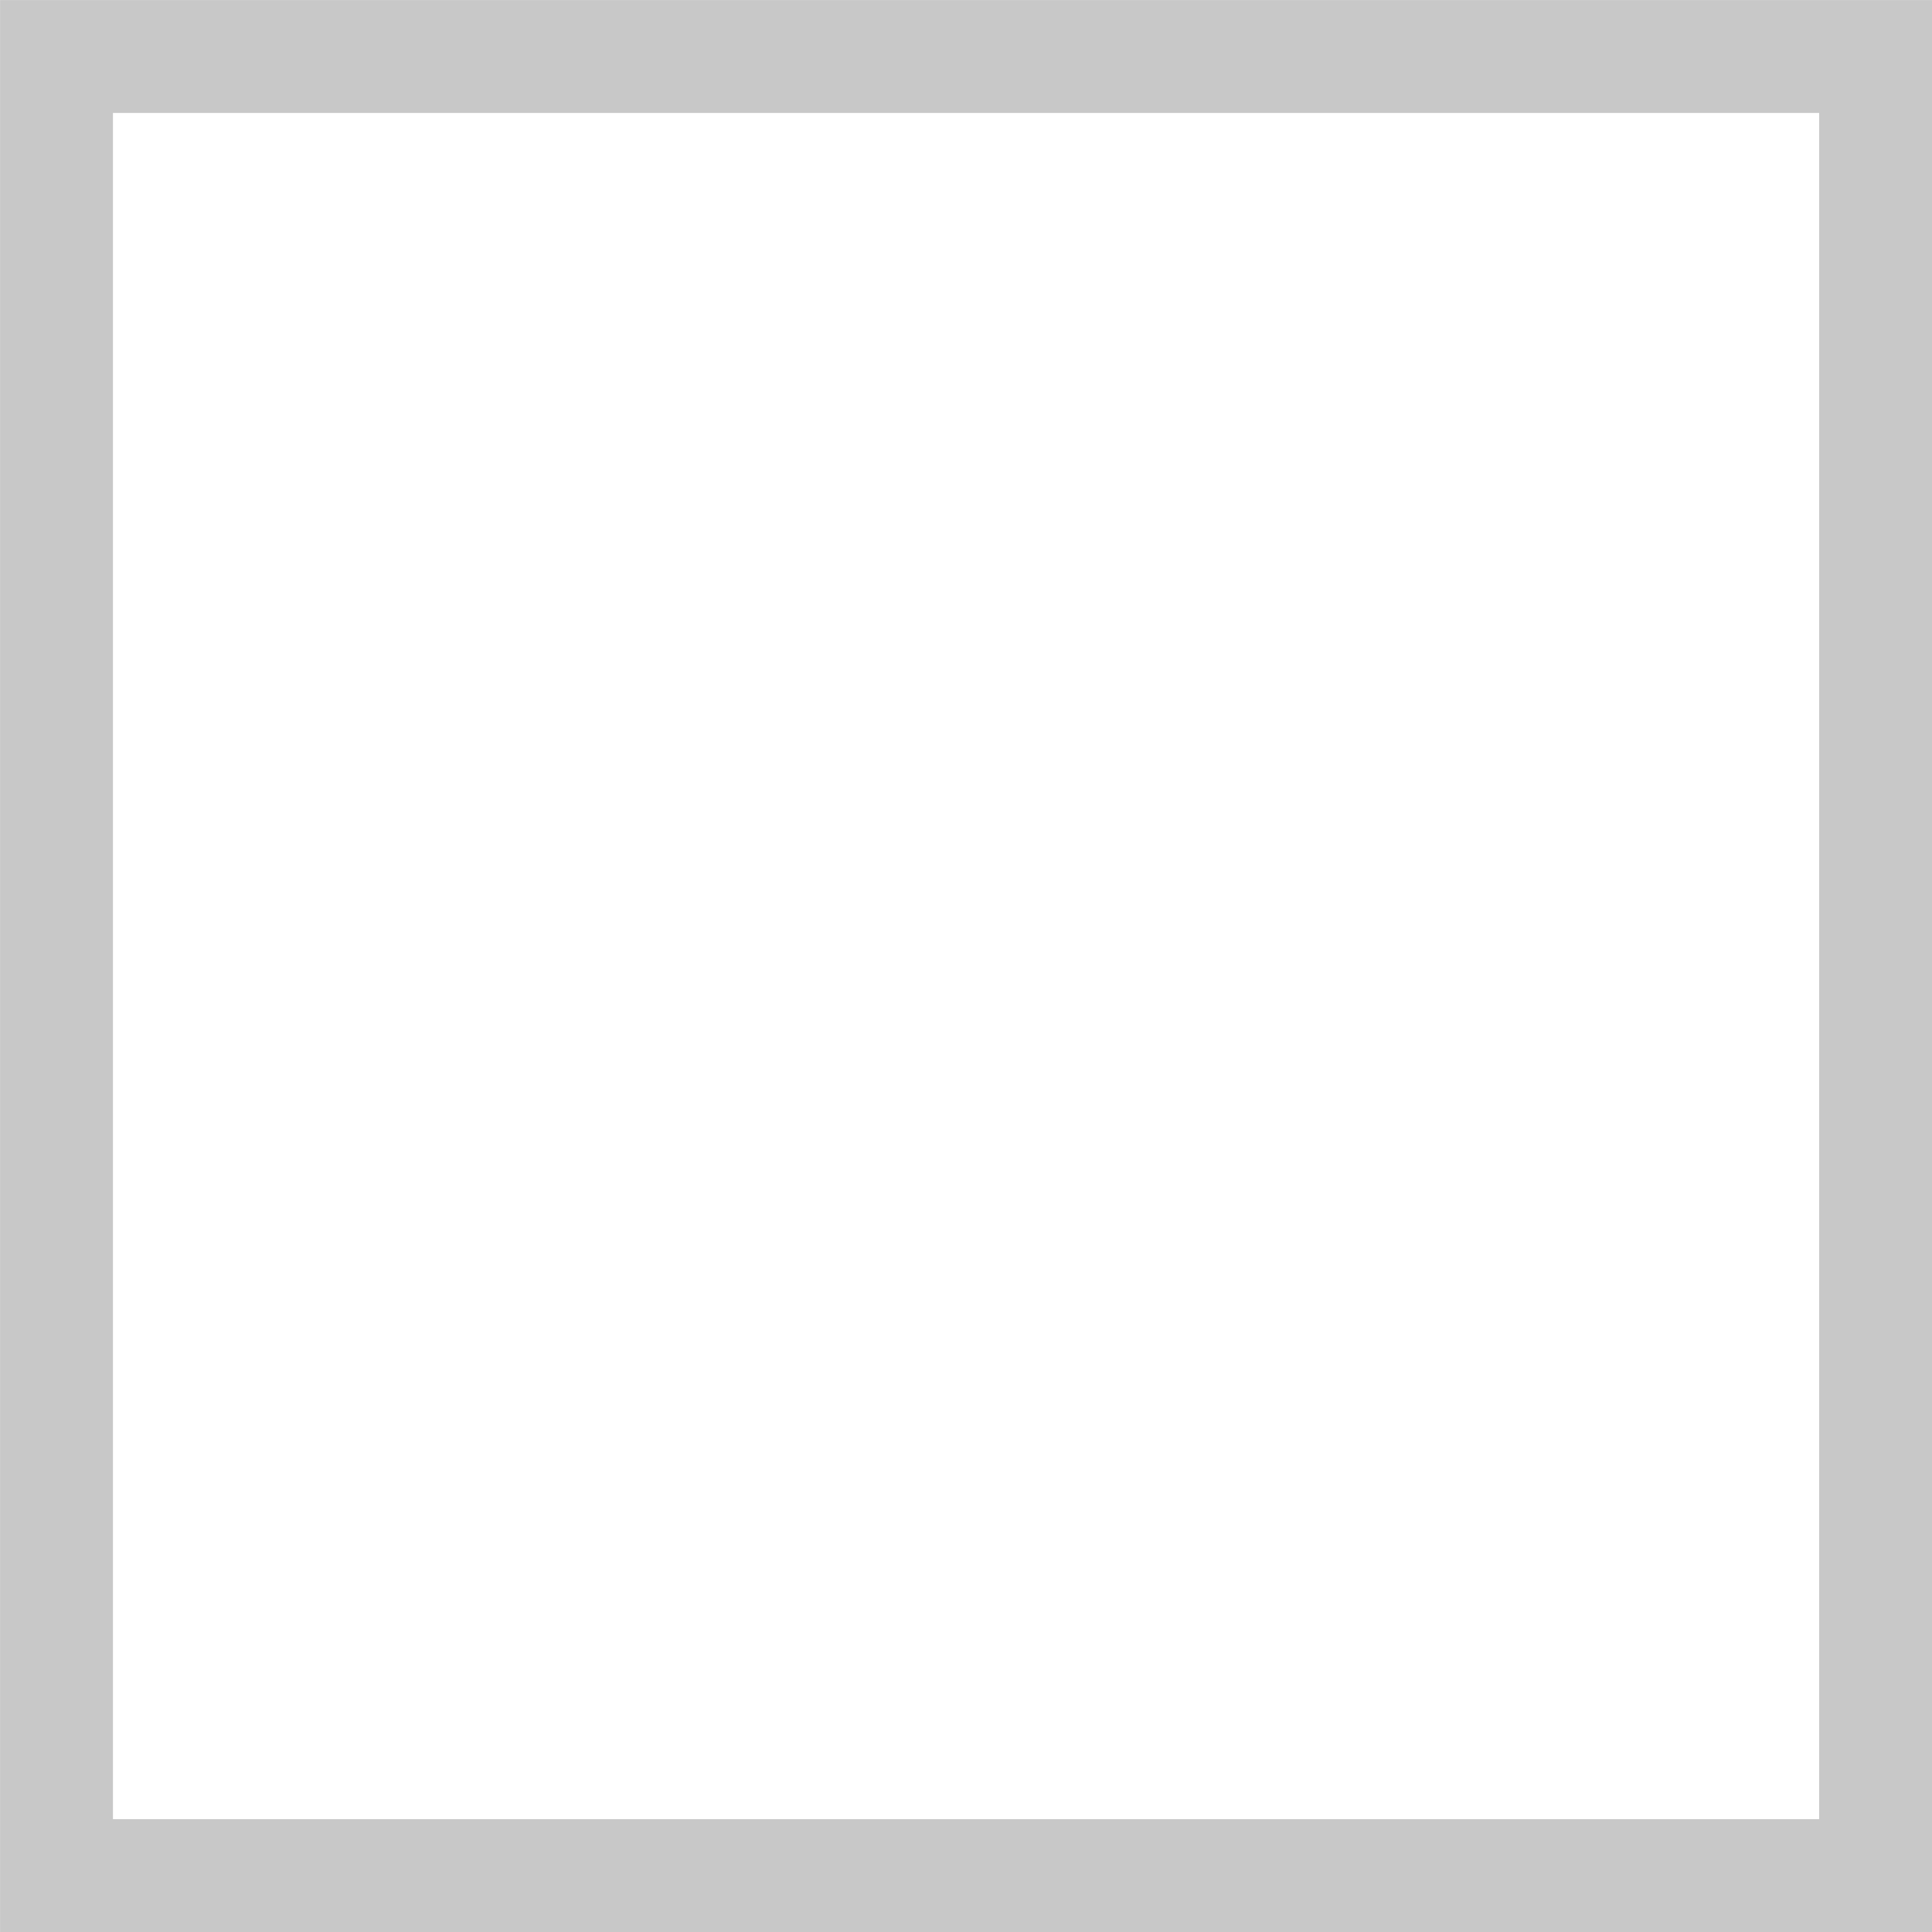
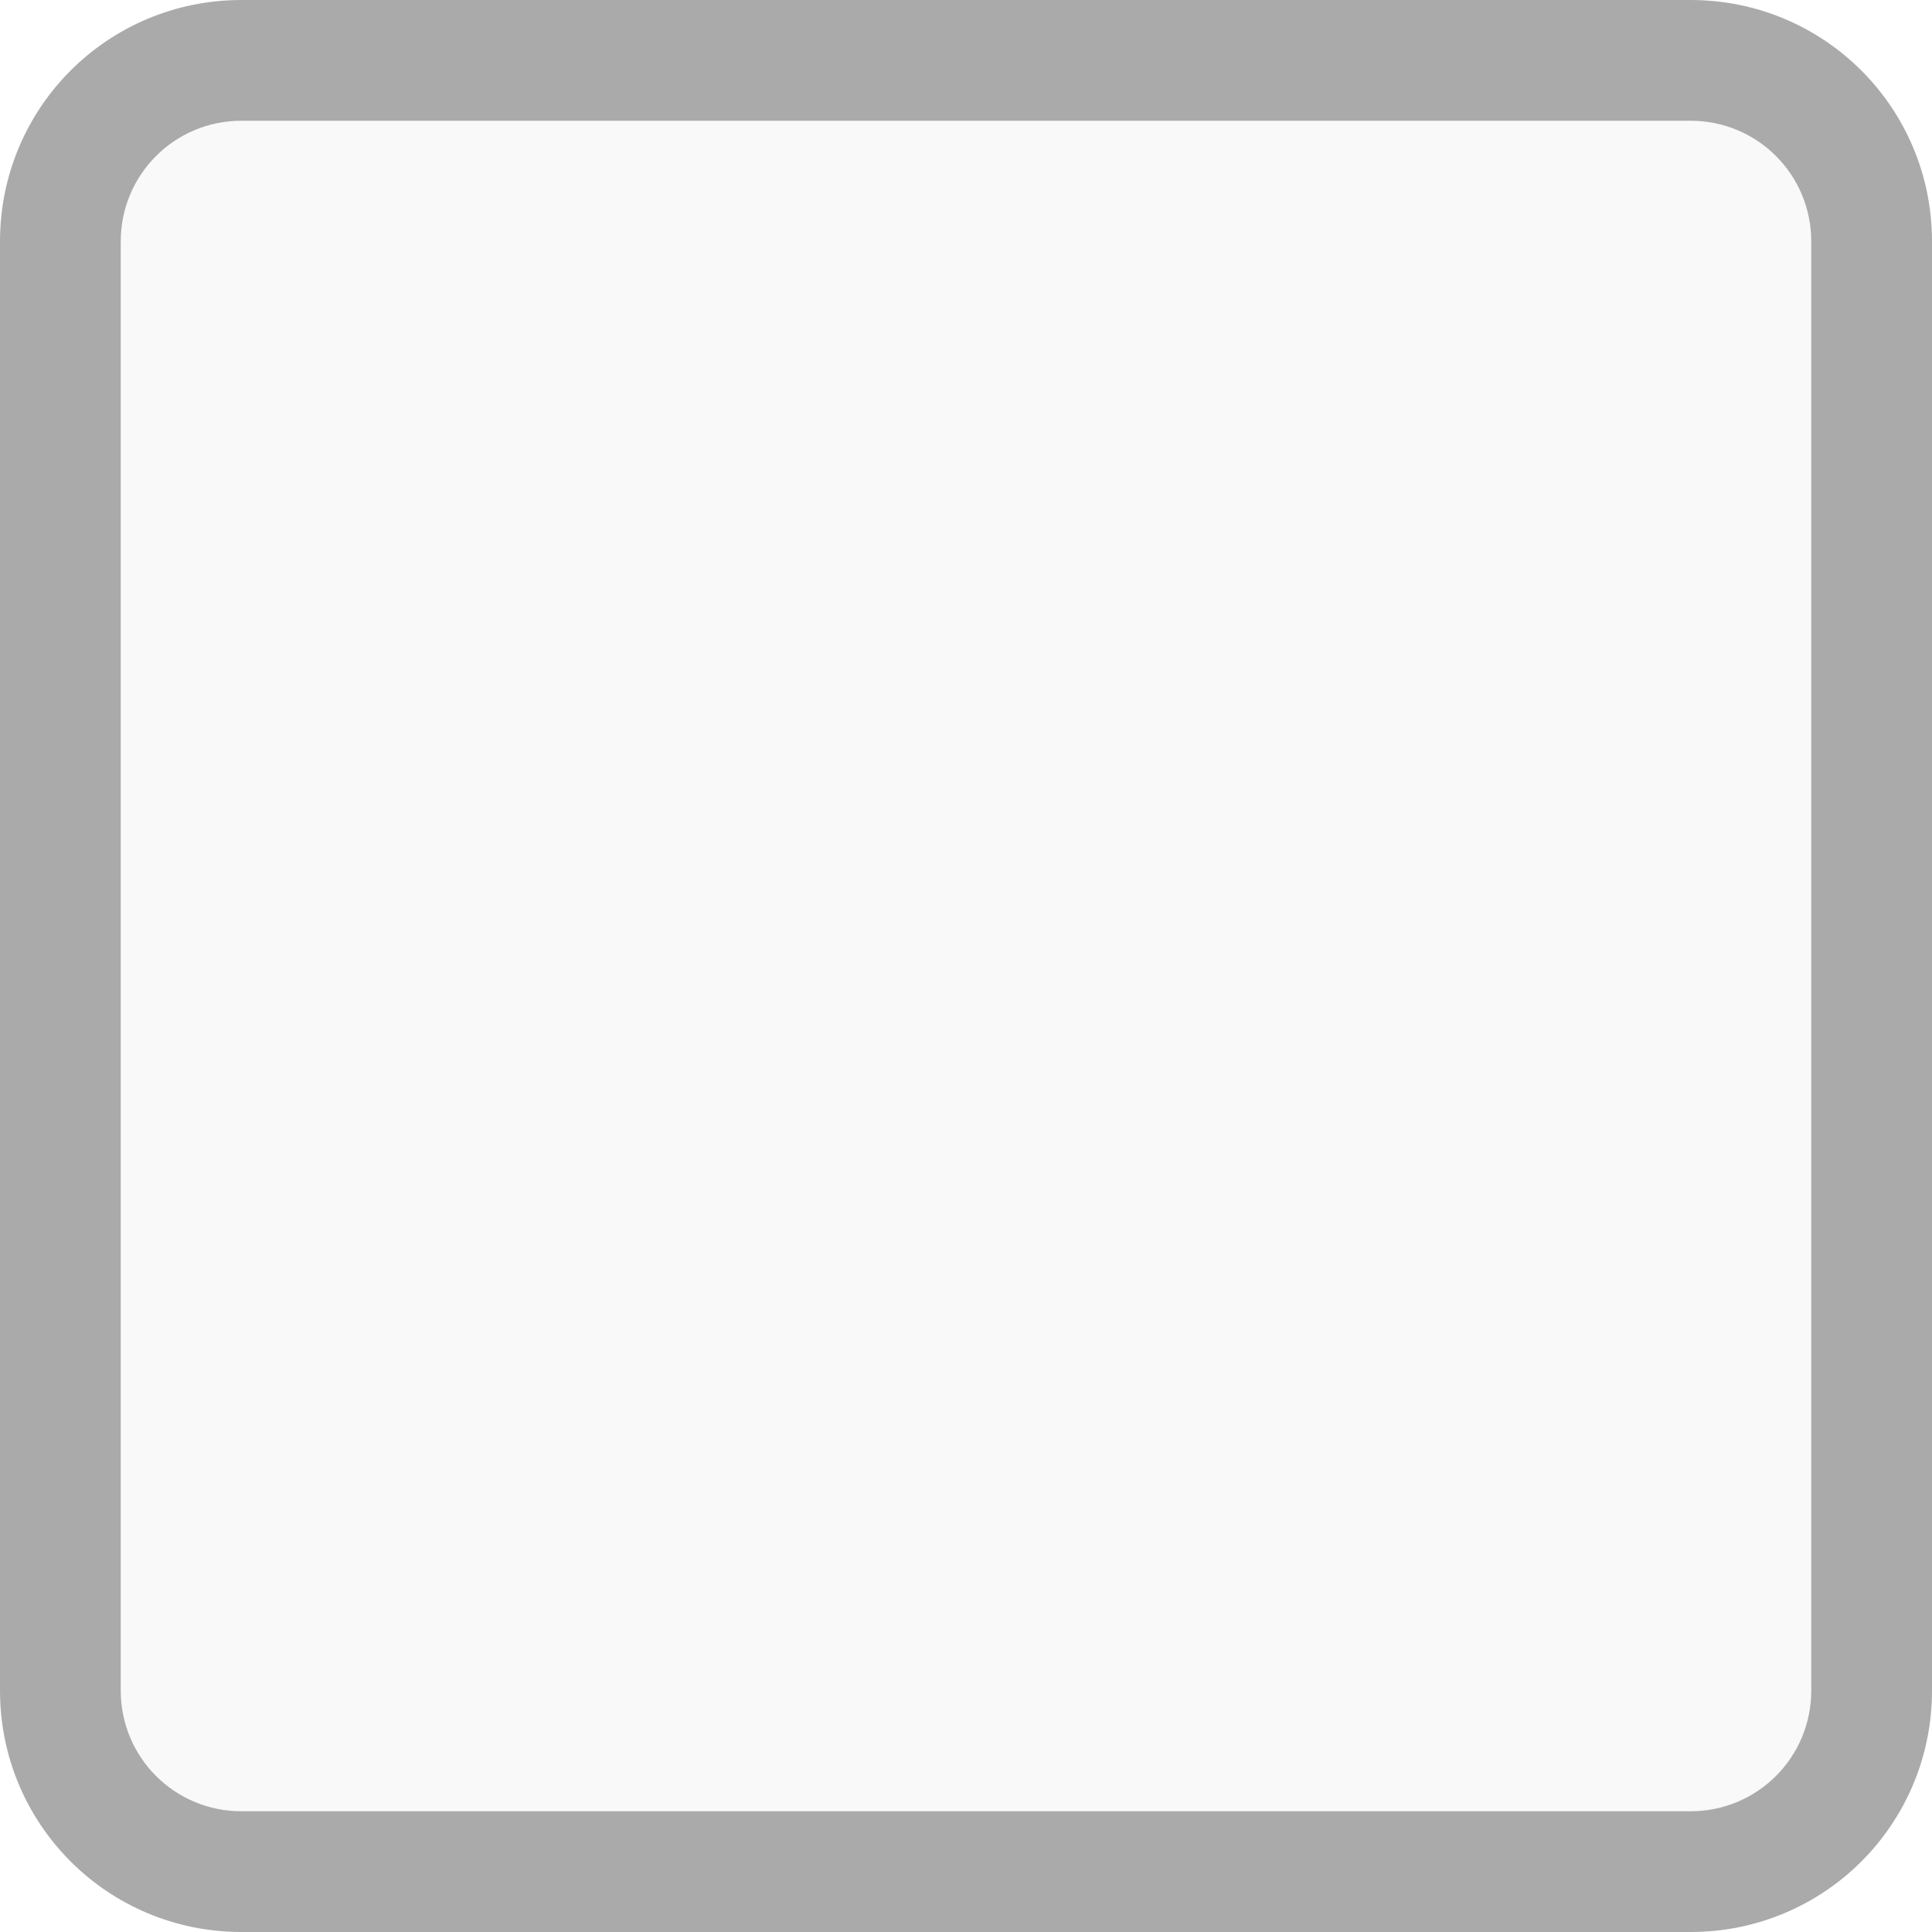
- <svg xmlns="http://www.w3.org/2000/svg" viewBox="0 0 16 16" id="svg5248" version="1.1" width="100%" height="100%">
-   <defs id="defs5258" />
-   <rect style="fill:none;stroke:#c8c8c8;stroke-width:0.935;stroke-opacity:1" id="rect2993" width="15.065" height="15.065" x="0.468" y="0.468" />
+ <svg xmlns="http://www.w3.org/2000/svg" viewBox="0 0 16 16">
+   <g transform="translate(0 -1036.362)">
+     <rect width="14" x="1" y="1" rx="1" height="14" style="fill:#f9f9f9" transform="translate(0 1036.362)" />
+     <path style="fill:#aaa" d="M 2 0 C 0.892 0 3.2526065e-18 0.892 0 2 L 0 14 C 0 15.108 0.892 16 2 16 L 14 16 C 15.108 16 16 15.108 16 14 L 16 2 C 16 0.892 15.108 3.2526065e-18 14 0 L 2 0 z M 2 1 L 14 1 C 14.554 1 15 1.446 15 2 L 15 14 C 15 14.554 14.554 15 14 15 L 2 15 C 1.446 15 1 14.554 1 14 L 1 2 C 1 1.446 1.446 1 2 1 z " transform="translate(0 1036.362)" />
+   </g>
</svg>
